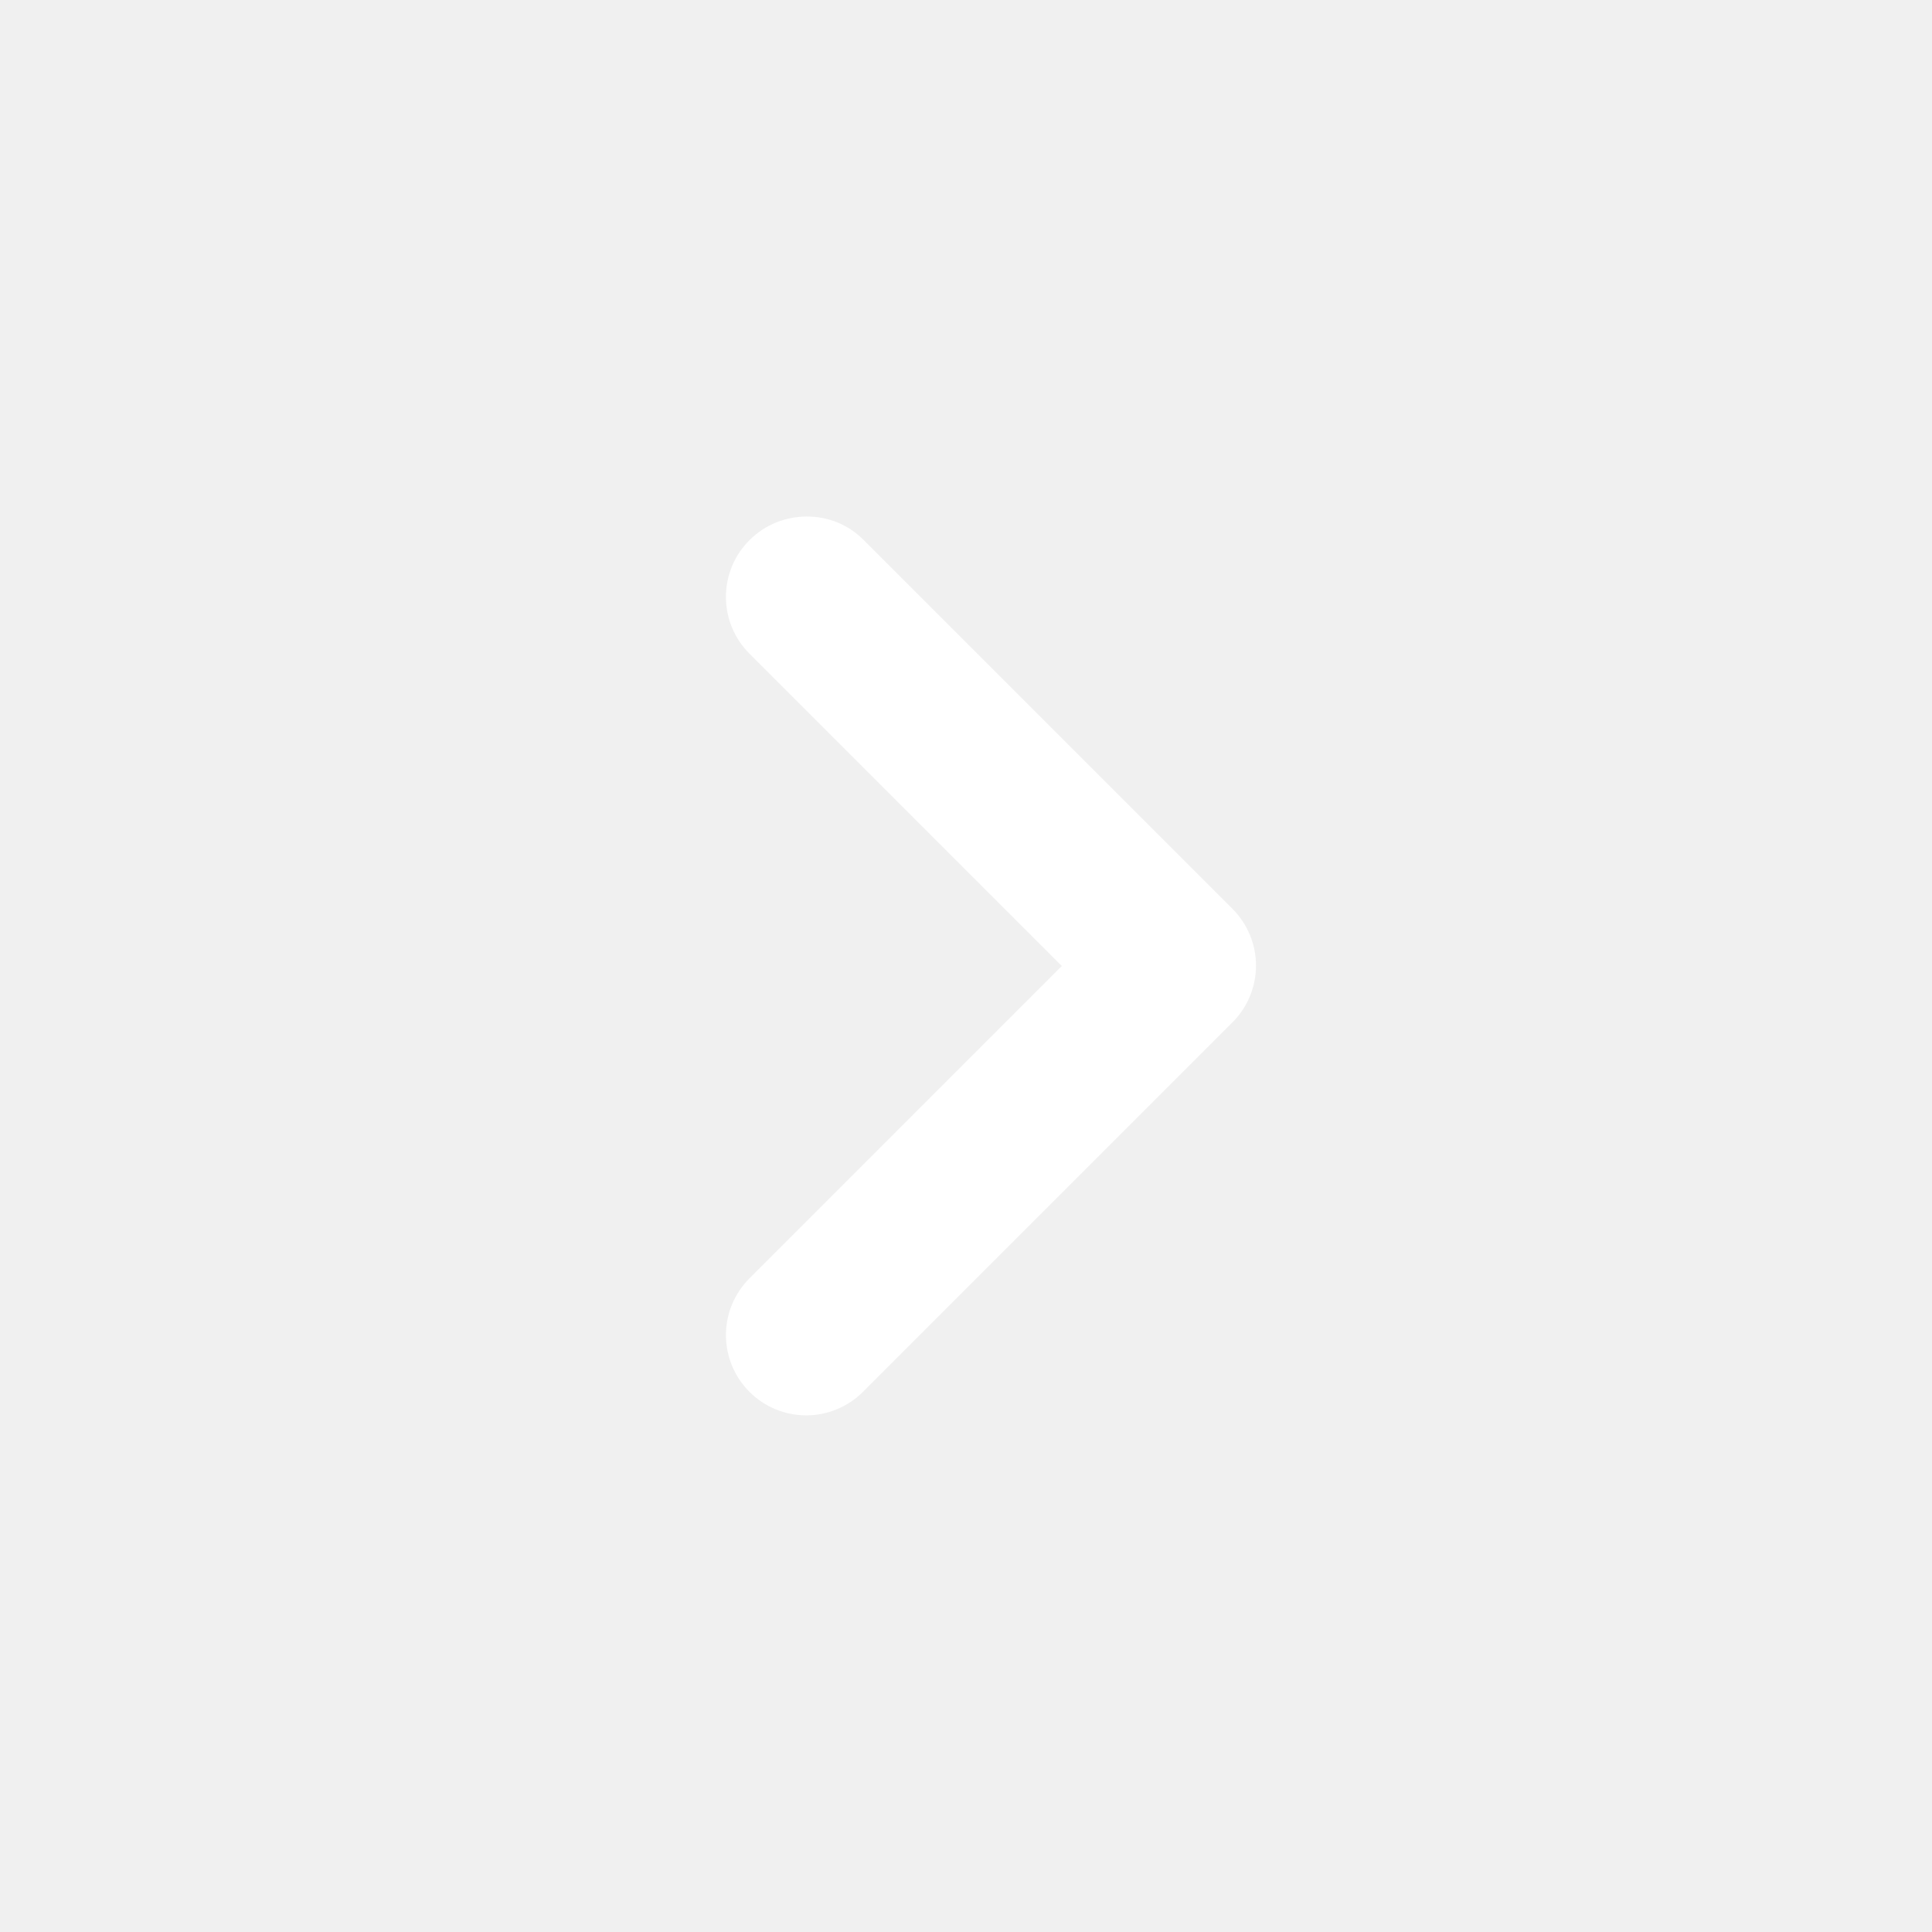
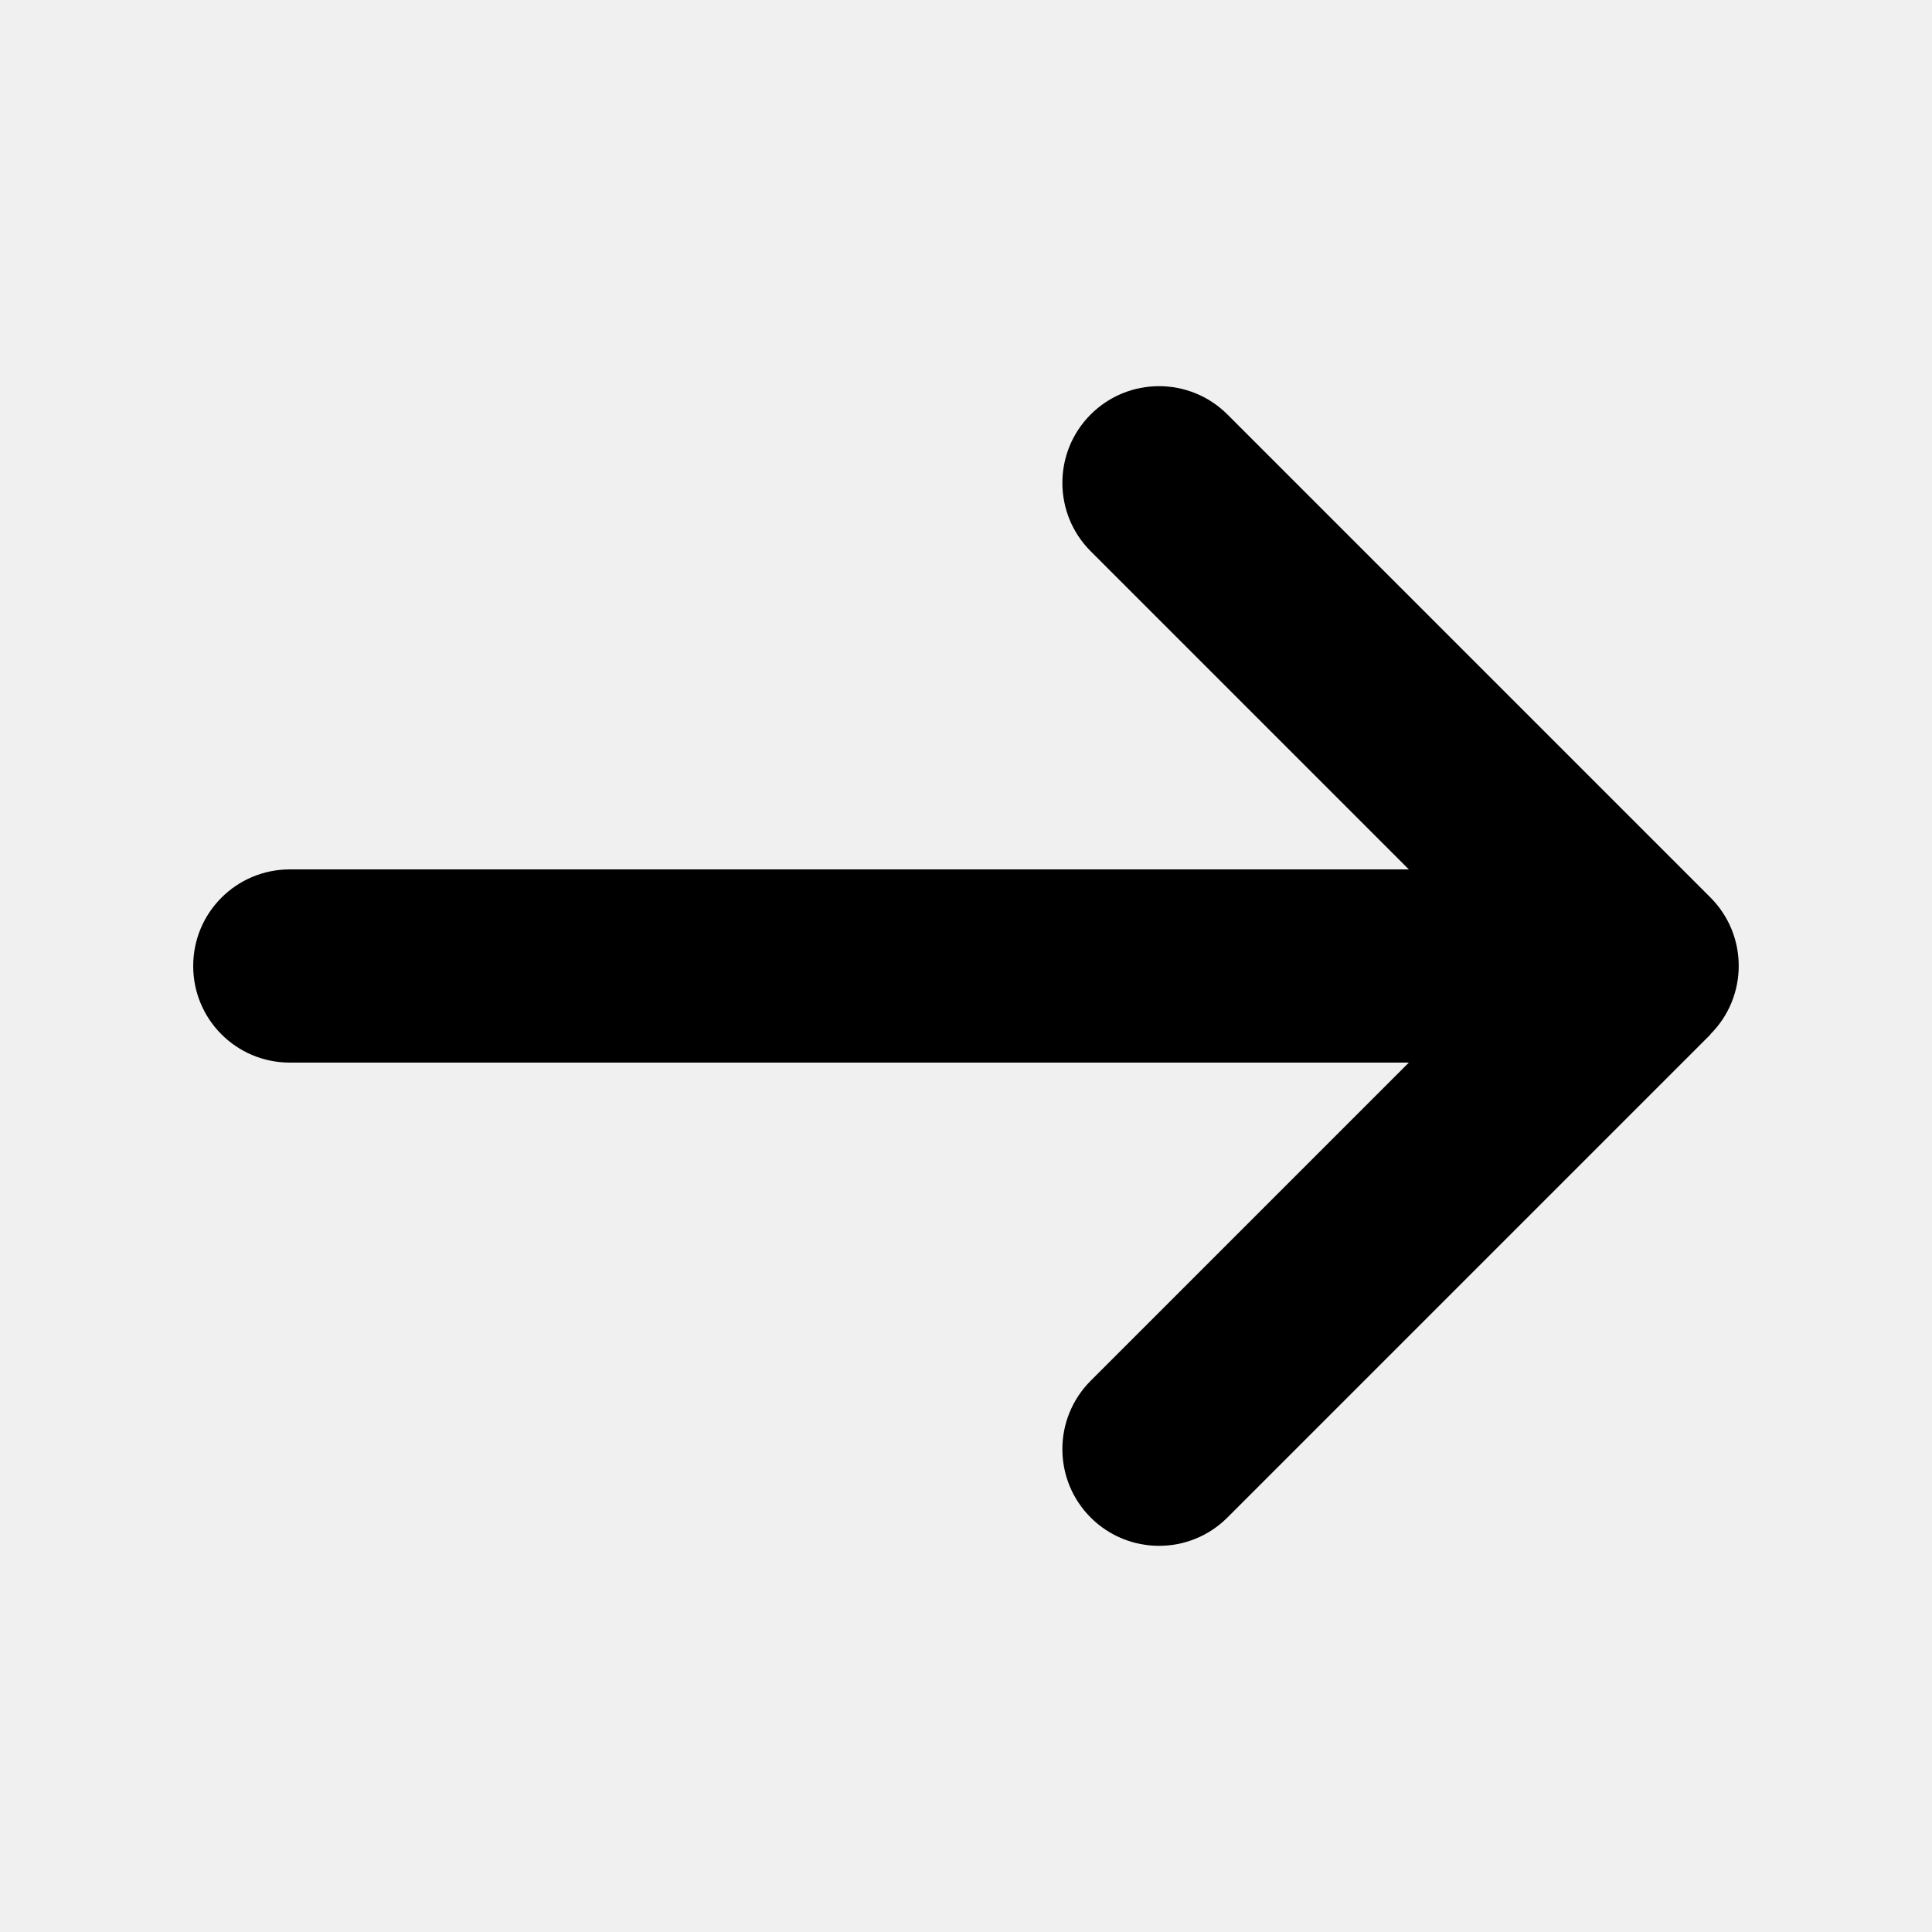
- <svg xmlns="http://www.w3.org/2000/svg" width="78" height="78" viewBox="0 0 78 78" fill="none">
-   <path d="M30.258 21.808C29.956 22.108 29.717 22.465 29.554 22.858C29.391 23.252 29.307 23.673 29.307 24.099C29.307 24.524 29.391 24.946 29.554 25.339C29.717 25.732 29.956 26.089 30.258 26.39L42.868 39L30.258 51.61C29.65 52.218 29.308 53.042 29.308 53.901C29.308 54.761 29.65 55.585 30.258 56.193C30.865 56.8 31.689 57.142 32.549 57.142C33.408 57.142 34.232 56.8 34.84 56.193L49.758 41.275C50.059 40.974 50.298 40.617 50.461 40.224C50.624 39.831 50.708 39.409 50.708 38.984C50.708 38.558 50.624 38.137 50.461 37.743C50.298 37.35 50.059 36.993 49.758 36.693L34.84 21.775C33.605 20.54 31.525 20.54 30.258 21.808Z" fill="white" />
+ <svg xmlns="http://www.w3.org/2000/svg" viewBox="0 0 640 640">
+   <path d="M566.6 342.6C579.1 330.1 579.1 309.8 566.6 297.3L406.6 137.3C394.1 124.8 373.8 124.8 361.3 137.3C348.8 149.8 348.8 170.1 361.3 182.6L466.7 288L96 288C78.3 288 64 302.3 64 320C64 337.7 78.3 352 96 352L466.7 352L361.3 457.4C348.8 469.9 348.8 490.2 361.3 502.7C373.8 515.2 394.1 515.2 406.6 502.7L566.6 342.7z" />
</svg>
